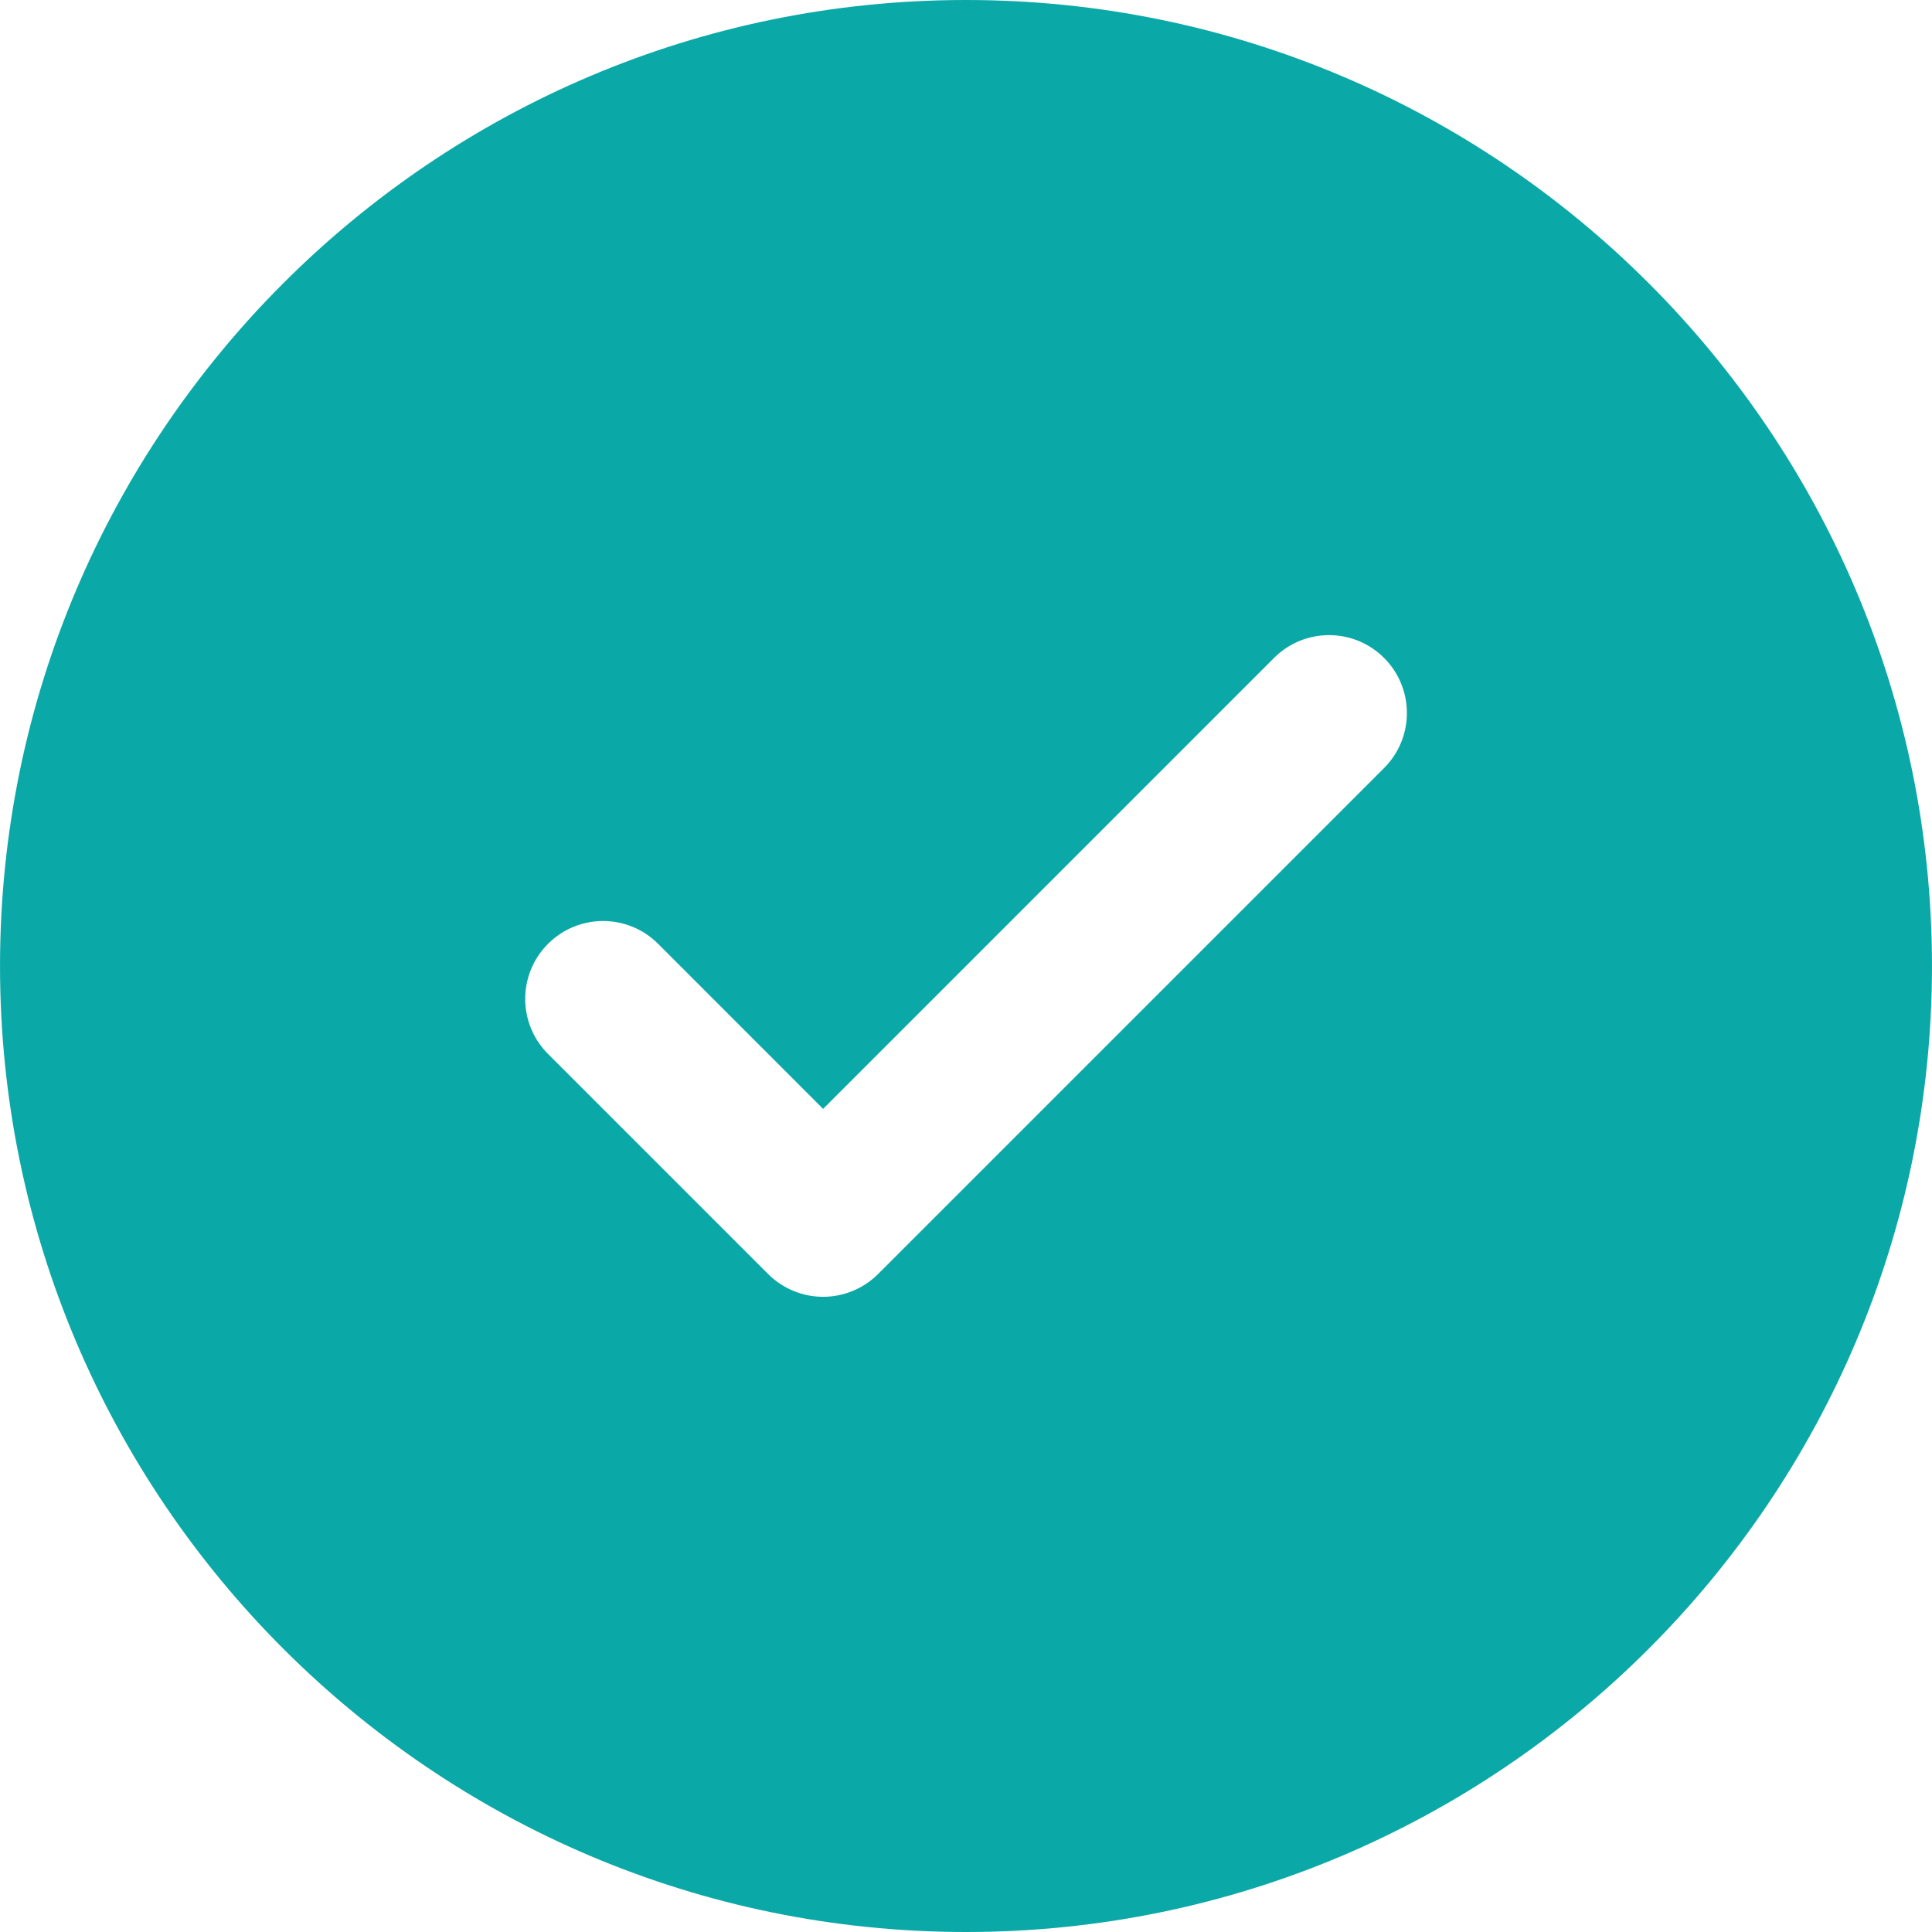
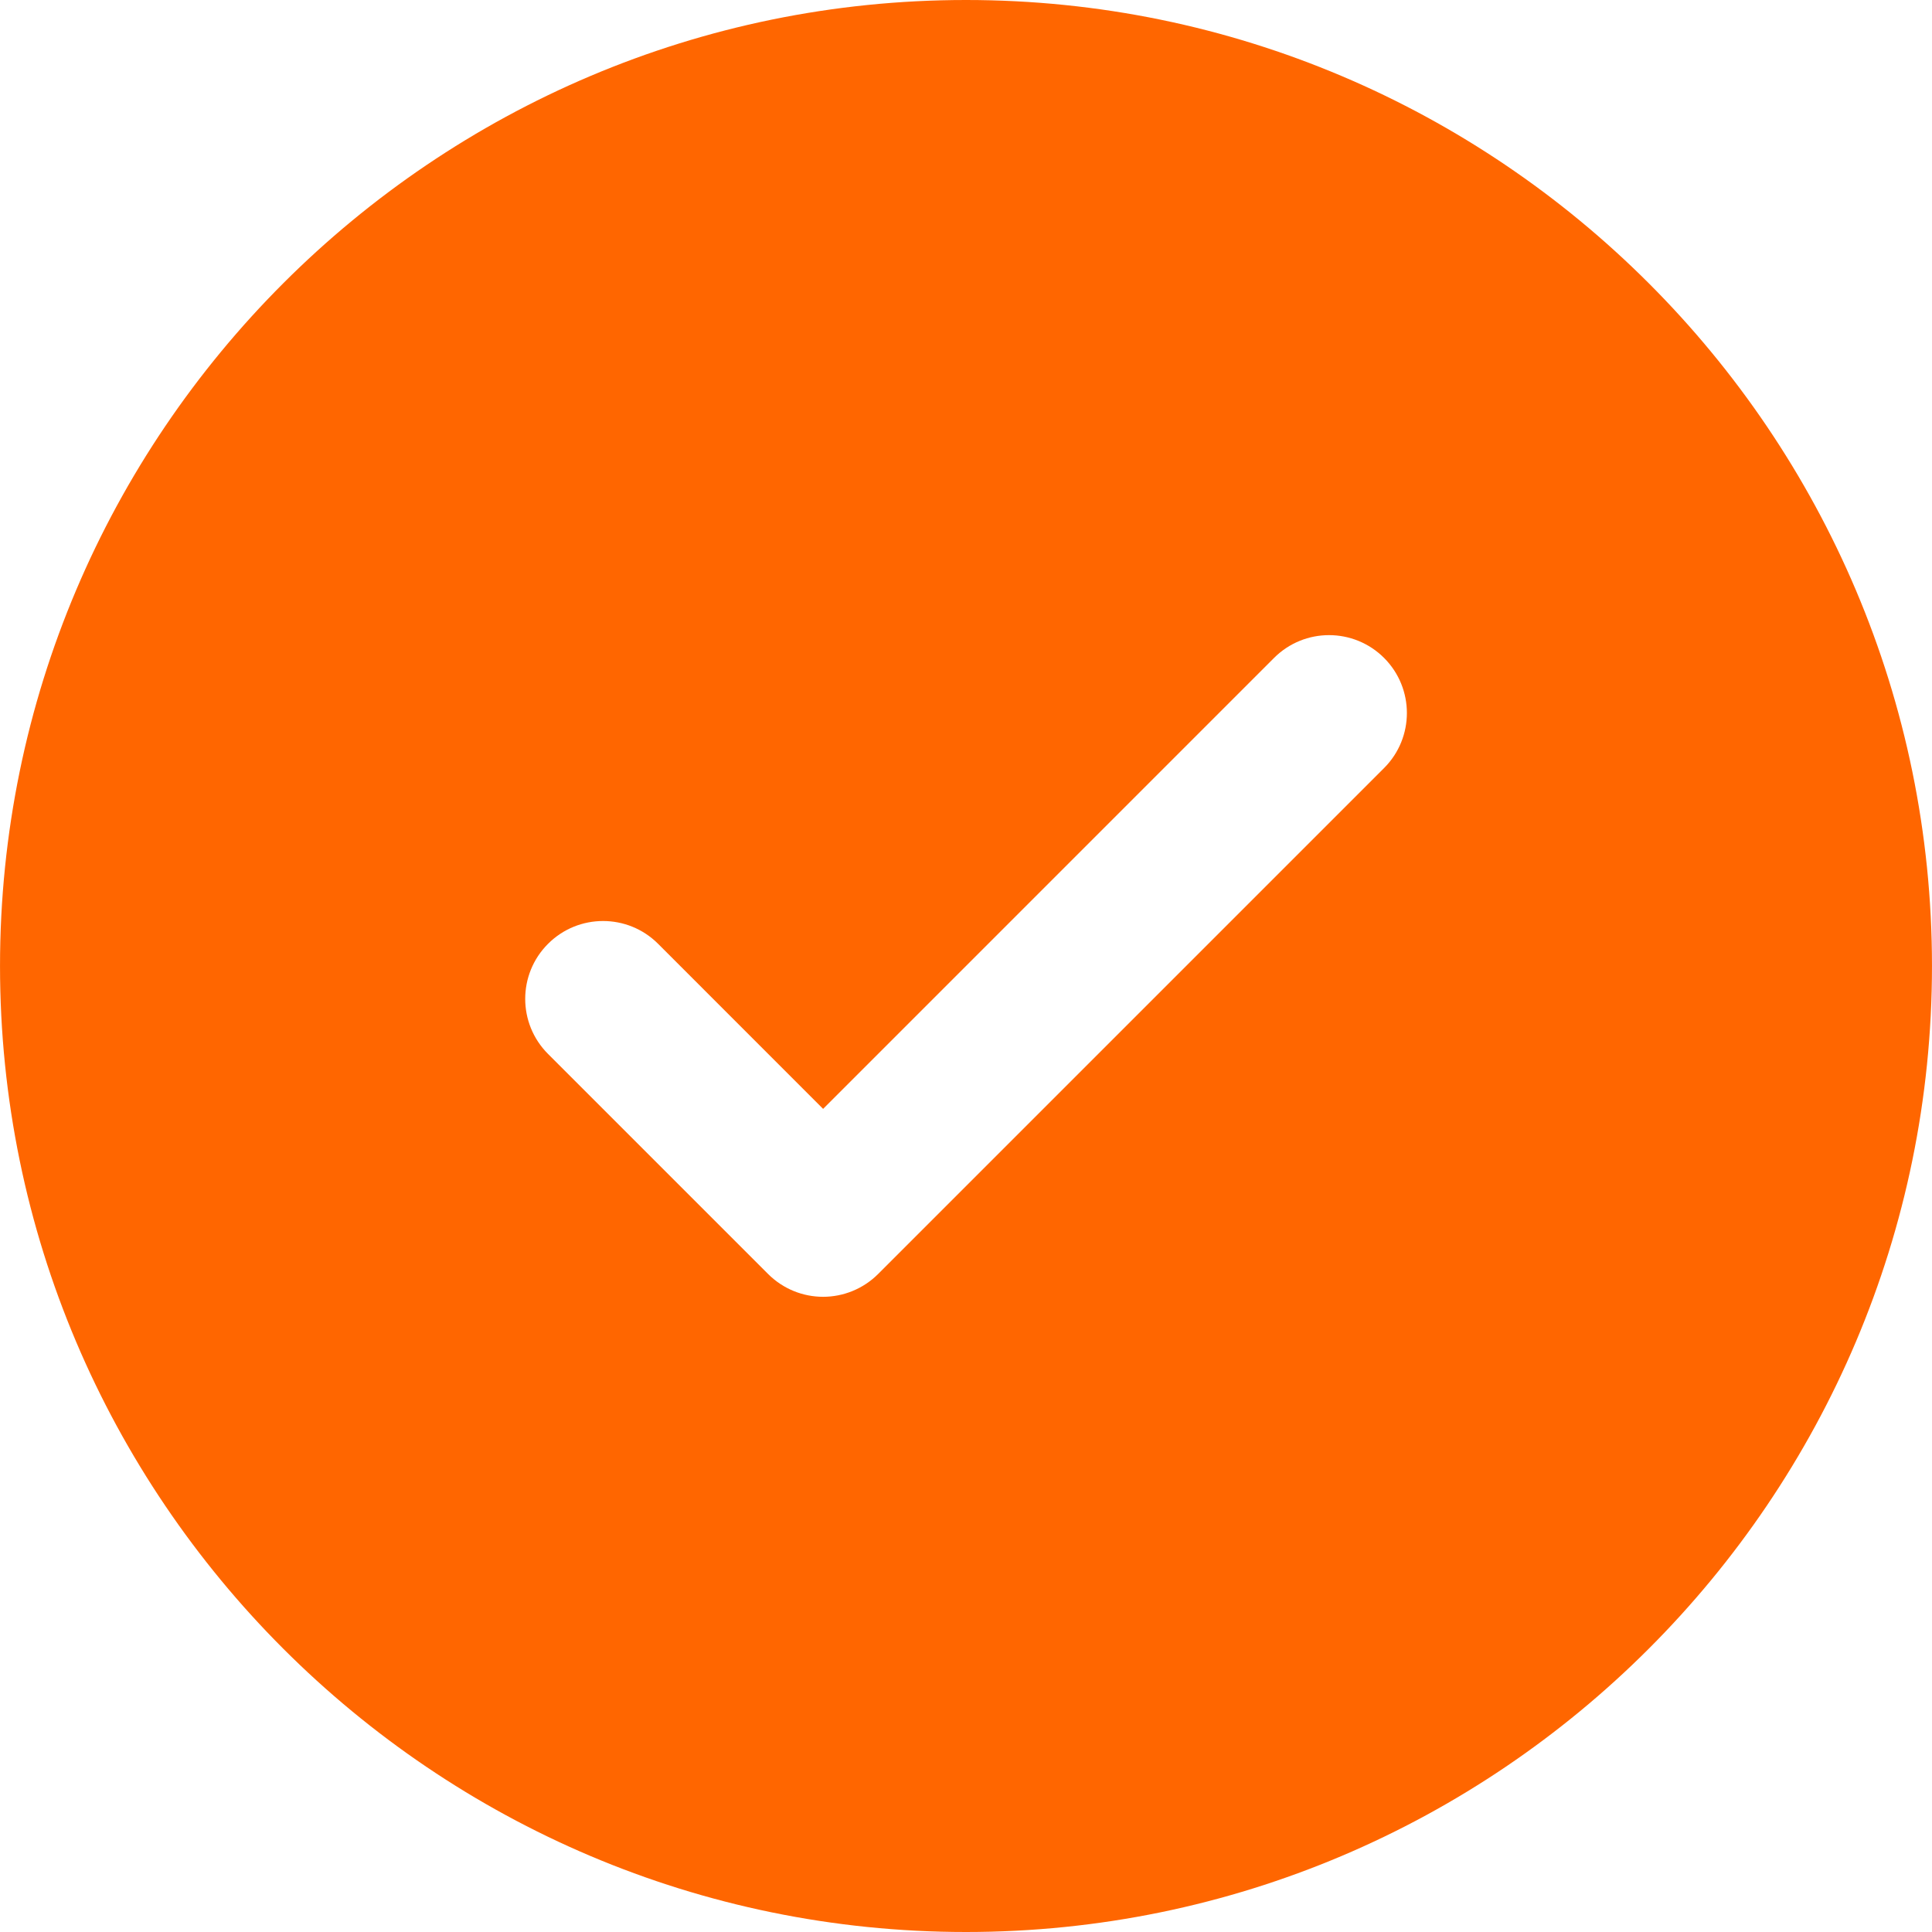
<svg xmlns="http://www.w3.org/2000/svg" version="1.1" id="Capa_1" x="0px" y="0px" width="342.508px" height="342.508px" viewBox="0 0 342.508 342.508" style="enable-background:new 0 0 342.508 342.508;" xml:space="preserve">
-   <path fill="#0aa8a7" d="M171.254,0C76.837,0,0.003,76.819,0.003,171.248c0,94.428,76.829,171.26,171.251,171.26   c94.438,0,171.251-76.826,171.251-171.26C342.505,76.819,265.697,0,171.254,0z M245.371,136.161l-89.69,89.69   c-2.693,2.69-6.242,4.048-9.758,4.048c-3.543,0-7.059-1.357-9.761-4.048l-39.007-39.007c-5.393-5.398-5.393-14.129,0-19.521   c5.392-5.392,14.123-5.392,19.516,0l29.252,29.262l79.944-79.948c5.381-5.386,14.111-5.386,19.504,0   C250.764,122.038,250.764,130.769,245.371,136.161z" />
+   <path fill="#ff6600" d="M171.254,0C76.837,0,0.003,76.819,0.003,171.248c0,94.428,76.829,171.26,171.251,171.26   c94.438,0,171.251-76.826,171.251-171.26C342.505,76.819,265.697,0,171.254,0z M245.371,136.161l-89.69,89.69   c-2.693,2.69-6.242,4.048-9.758,4.048c-3.543,0-7.059-1.357-9.761-4.048l-39.007-39.007c-5.393-5.398-5.393-14.129,0-19.521   c5.392-5.392,14.123-5.392,19.516,0l29.252,29.262l79.944-79.948c5.381-5.386,14.111-5.386,19.504,0   C250.764,122.038,250.764,130.769,245.371,136.161z" />
</svg>
